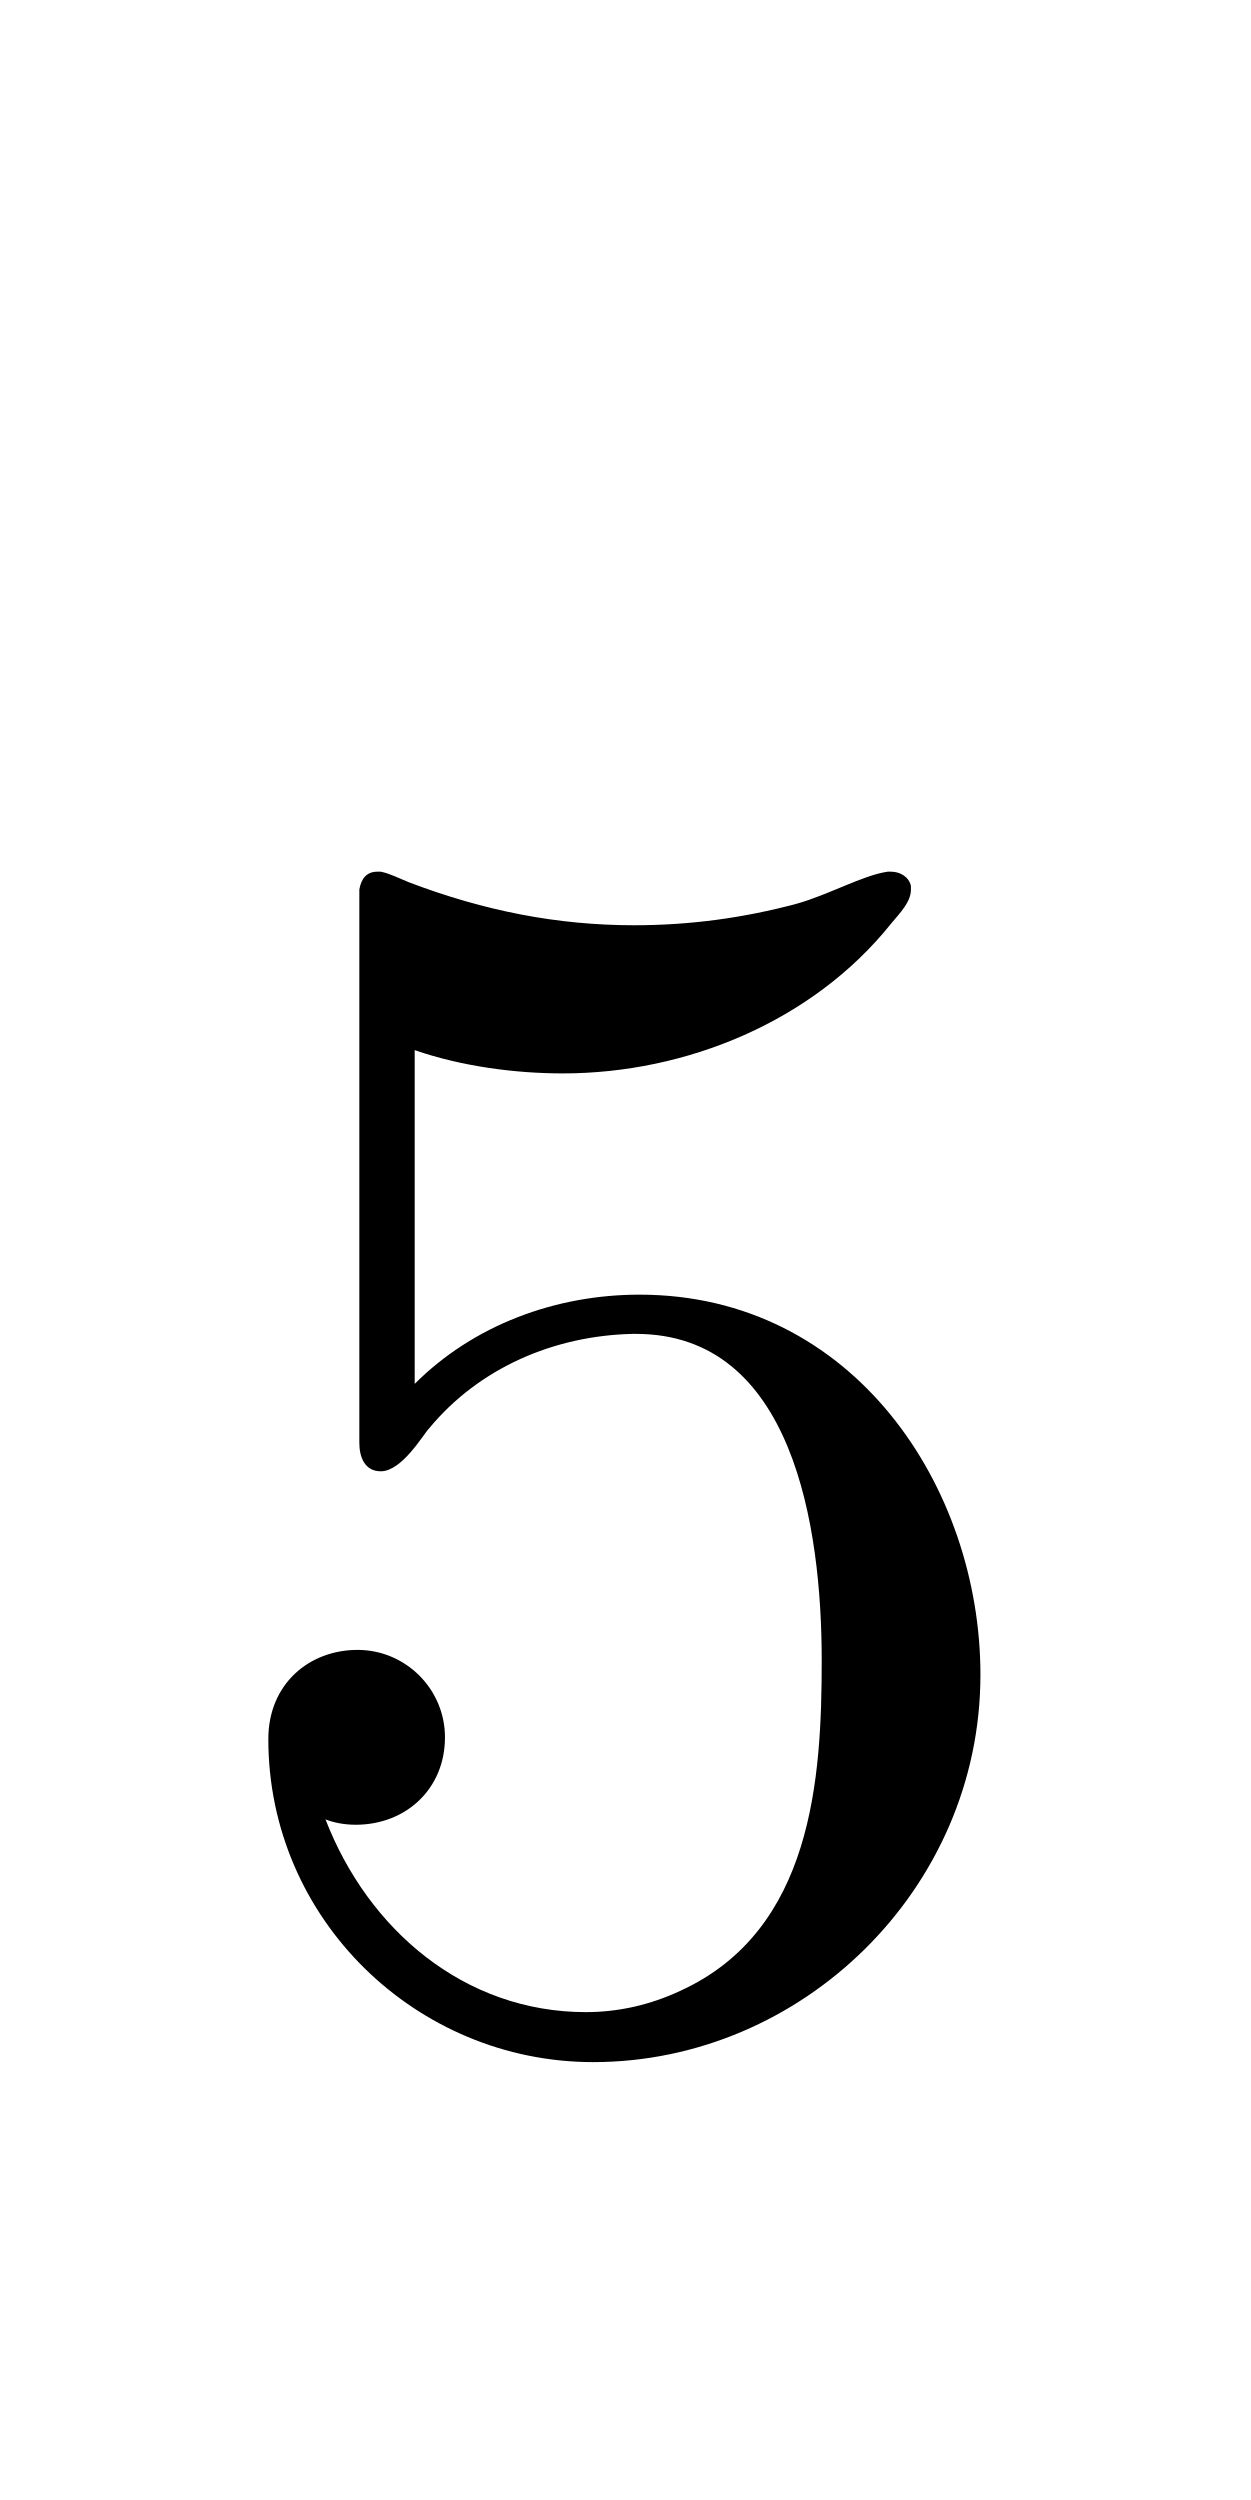
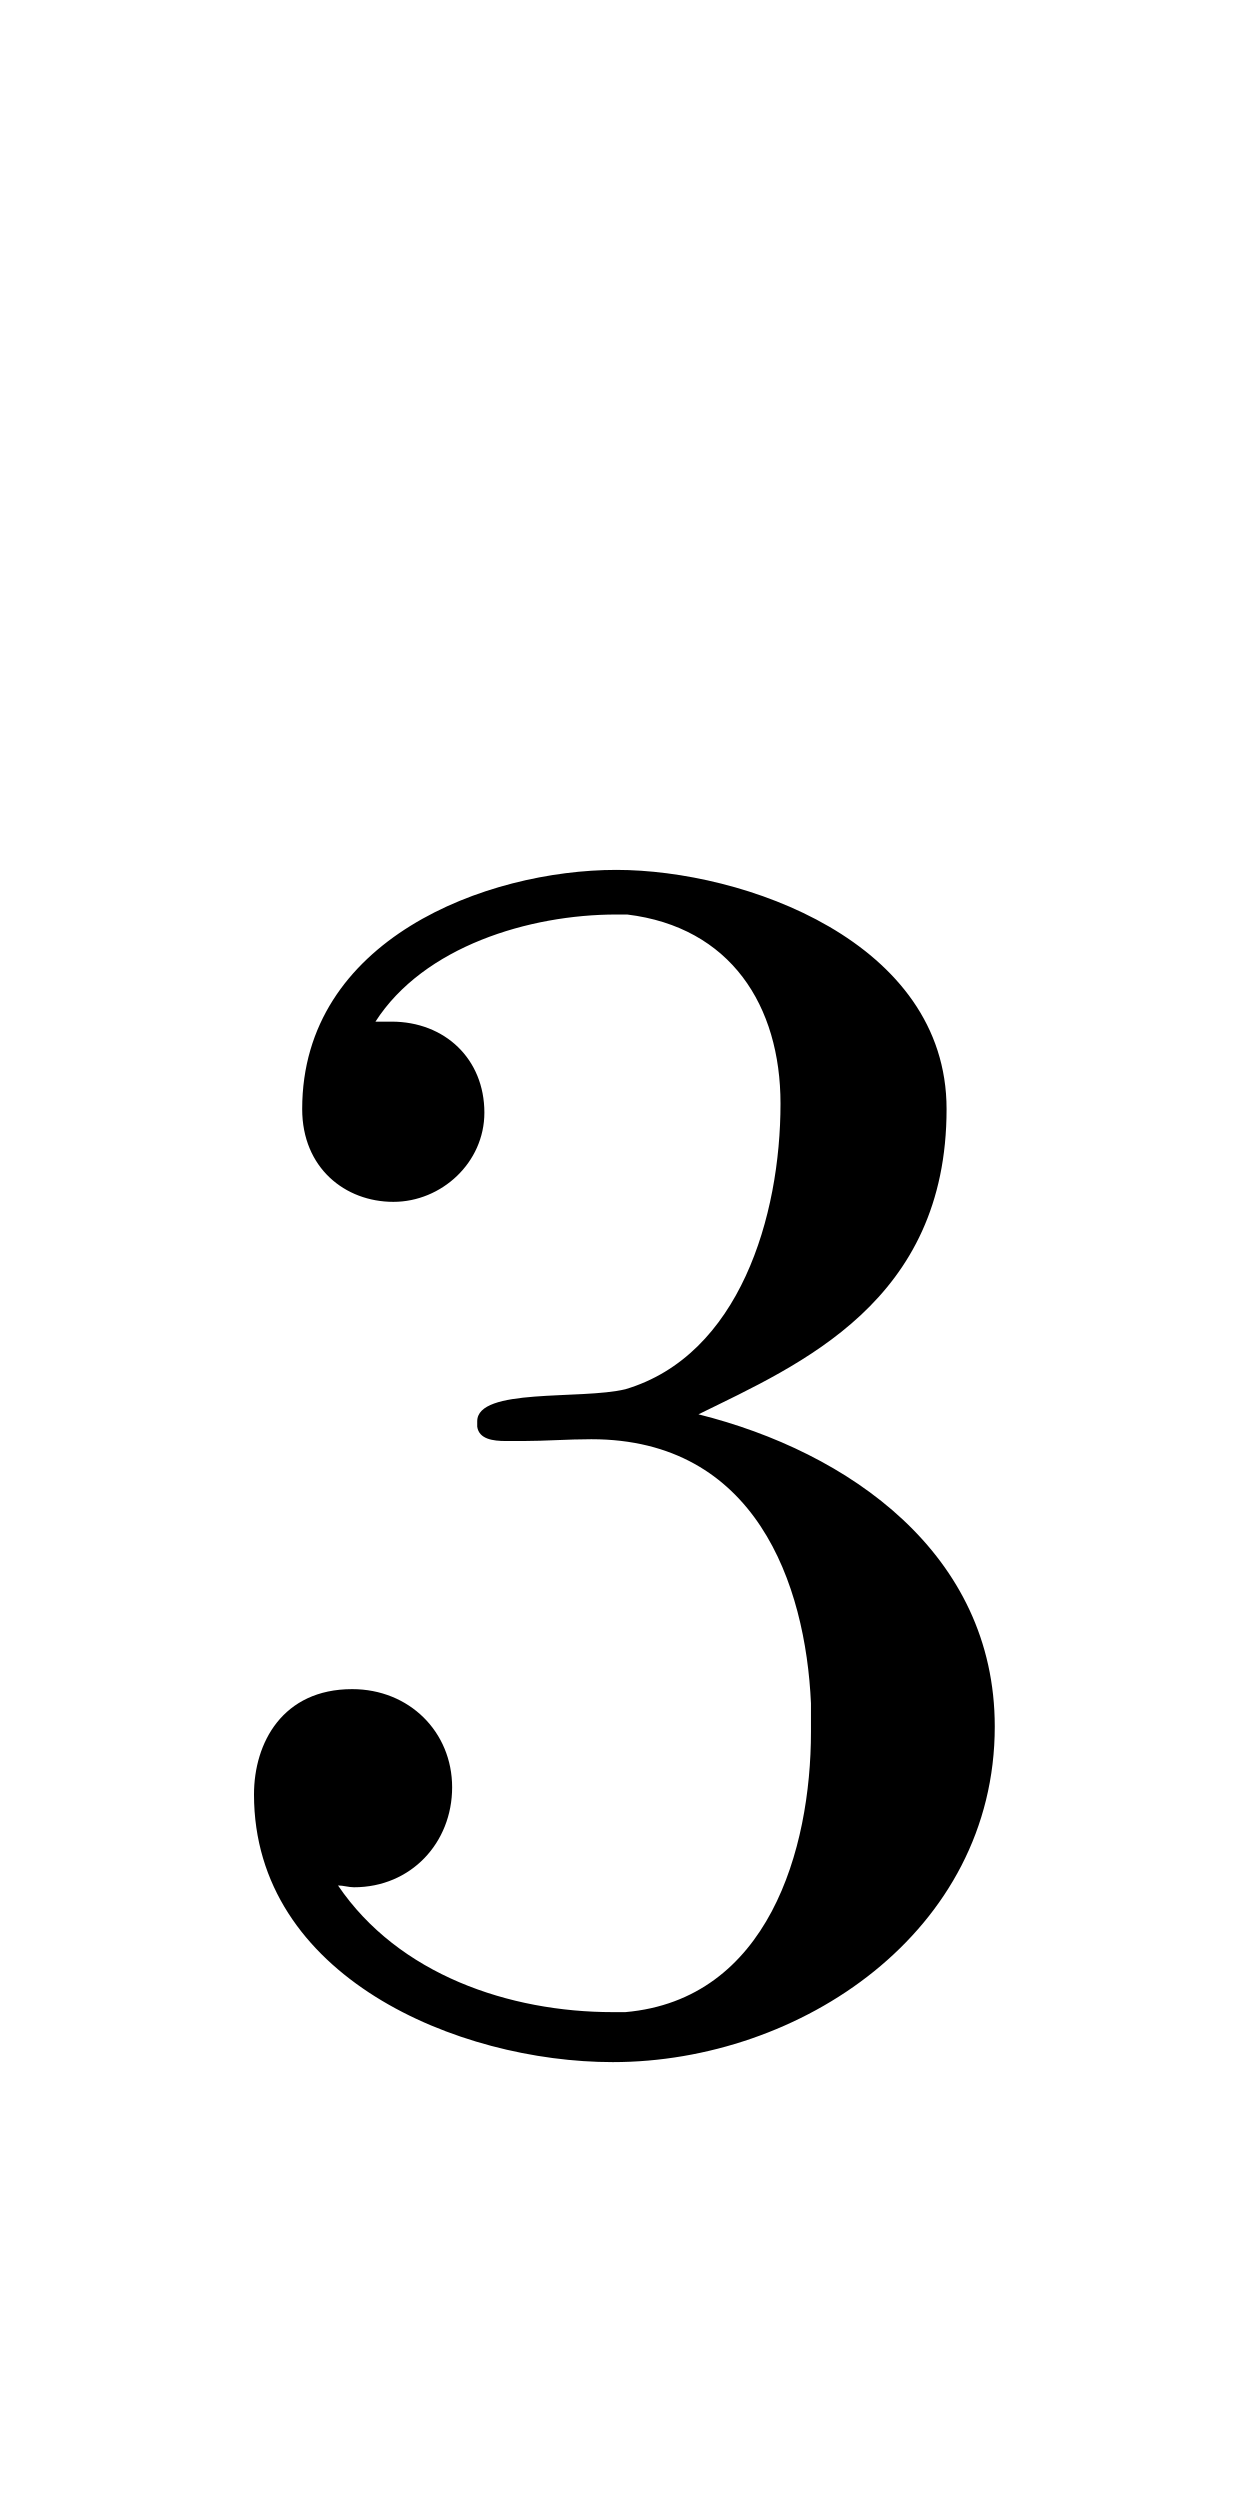
<svg xmlns="http://www.w3.org/2000/svg" xmlns:xlink="http://www.w3.org/1999/xlink" version="1.1" viewBox="-165.1 -165.1 16.006 32">
  <defs>
-     <path id="g0-53" d="M.817 .787C.867 .807 .927 .817 .986 .817C1.265 .817 1.484 .618 1.484 .329C1.484 .06 1.265-.159 .996-.159S.498 .03 .498 .339C.498 1.345 1.325 2.142 2.311 2.142C3.477 2.142 4.473 1.176 4.473-.02C4.473-1.066 3.766-2.142 2.57-2.142C2.102-2.142 1.644-1.973 1.315-1.644V-3.507C1.574-3.417 1.873-3.377 2.142-3.377C2.829-3.377 3.537-3.666 3.975-4.214C4.025-4.274 4.085-4.334 4.085-4.403V-4.423C4.075-4.473 4.025-4.503 3.975-4.503H3.955C3.816-4.483 3.626-4.374 3.447-4.324C3.148-4.244 2.849-4.204 2.54-4.204C2.112-4.204 1.704-4.284 1.285-4.443C1.235-4.463 1.176-4.493 1.126-4.503H1.106C1.046-4.503 1.016-4.463 1.006-4.403V-1.315C1.006-1.235 1.036-1.156 1.126-1.156C1.245-1.156 1.365-1.365 1.395-1.395C1.674-1.733 2.092-1.913 2.531-1.923H2.55C3.427-1.923 3.587-.847 3.587-.1C3.587 .558 3.537 1.405 2.8 1.743C2.63 1.823 2.451 1.863 2.271 1.863C1.594 1.863 1.056 1.405 .817 .787Z" />
+     <path id="g0-51" d="M1.096-3.666C1.365-4.085 1.953-4.264 2.441-4.264H2.501C3.078-4.194 3.357-3.756 3.357-3.208C3.357-2.58 3.128-1.803 2.491-1.614C2.242-1.554 1.664-1.624 1.664-1.435V-1.405C1.674-1.335 1.753-1.325 1.823-1.325H1.923C2.042-1.325 2.172-1.335 2.301-1.335C3.218-1.335 3.497-.528 3.527 .139V.299C3.527 .956 3.288 1.793 2.491 1.863H2.421C1.843 1.863 1.225 1.654 .887 1.156C.917 1.156 .946 1.166 .976 1.166C1.295 1.166 1.524 .917 1.524 .608S1.285 .06 .966 .06C.578 .06 .418 .359 .418 .648C.418 1.664 1.554 2.142 2.421 2.142C3.467 2.142 4.553 1.415 4.553 .269C4.553-.697 3.736-1.265 2.899-1.474C3.467-1.753 4.284-2.102 4.284-3.178C4.284-4.115 3.148-4.513 2.441-4.513C1.714-4.513 .687-4.125 .687-3.178C.687-2.849 .927-2.66 1.196-2.66S1.704-2.879 1.704-3.158C1.704-3.457 1.484-3.666 1.186-3.666H1.096Z" />
  </defs>
  <g id="page1" transform="scale(2.293061)">
-     <use x="-71" y="-62.631" xlink:href="#g0-53" />
+     <use x="-71" y="-62.631" xlink:href="#g0-51" />
  </g>
</svg>
